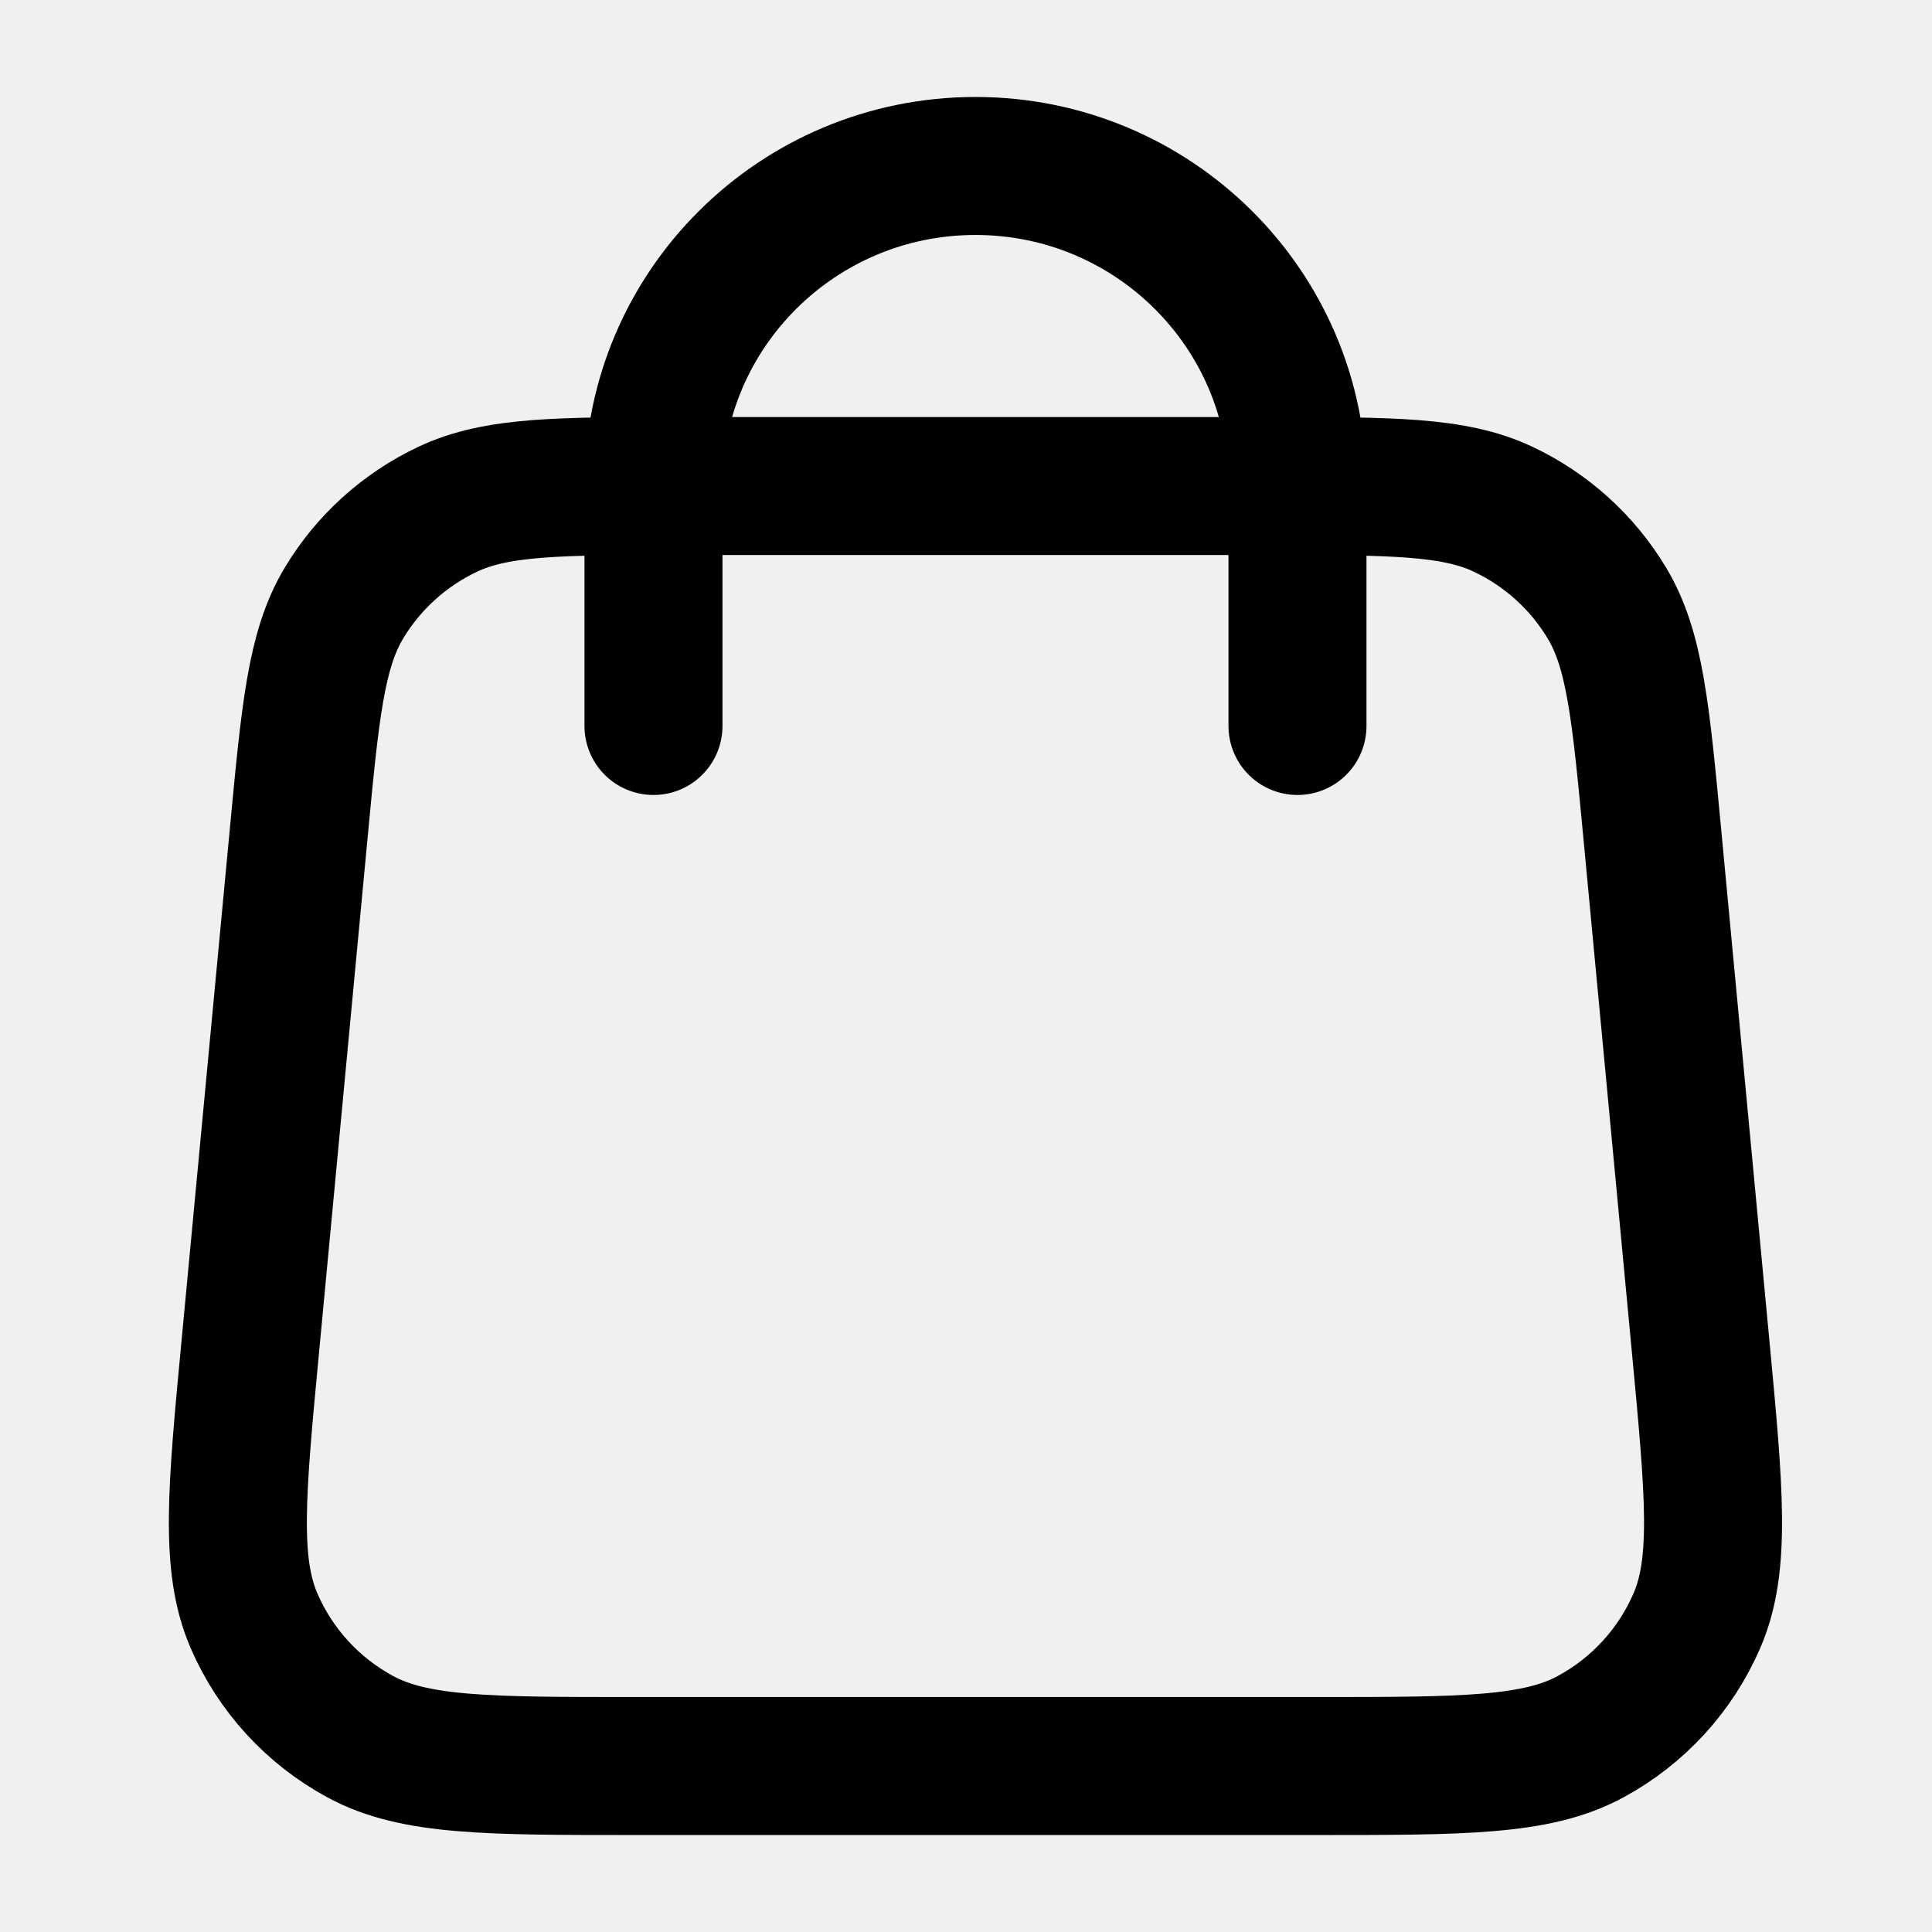
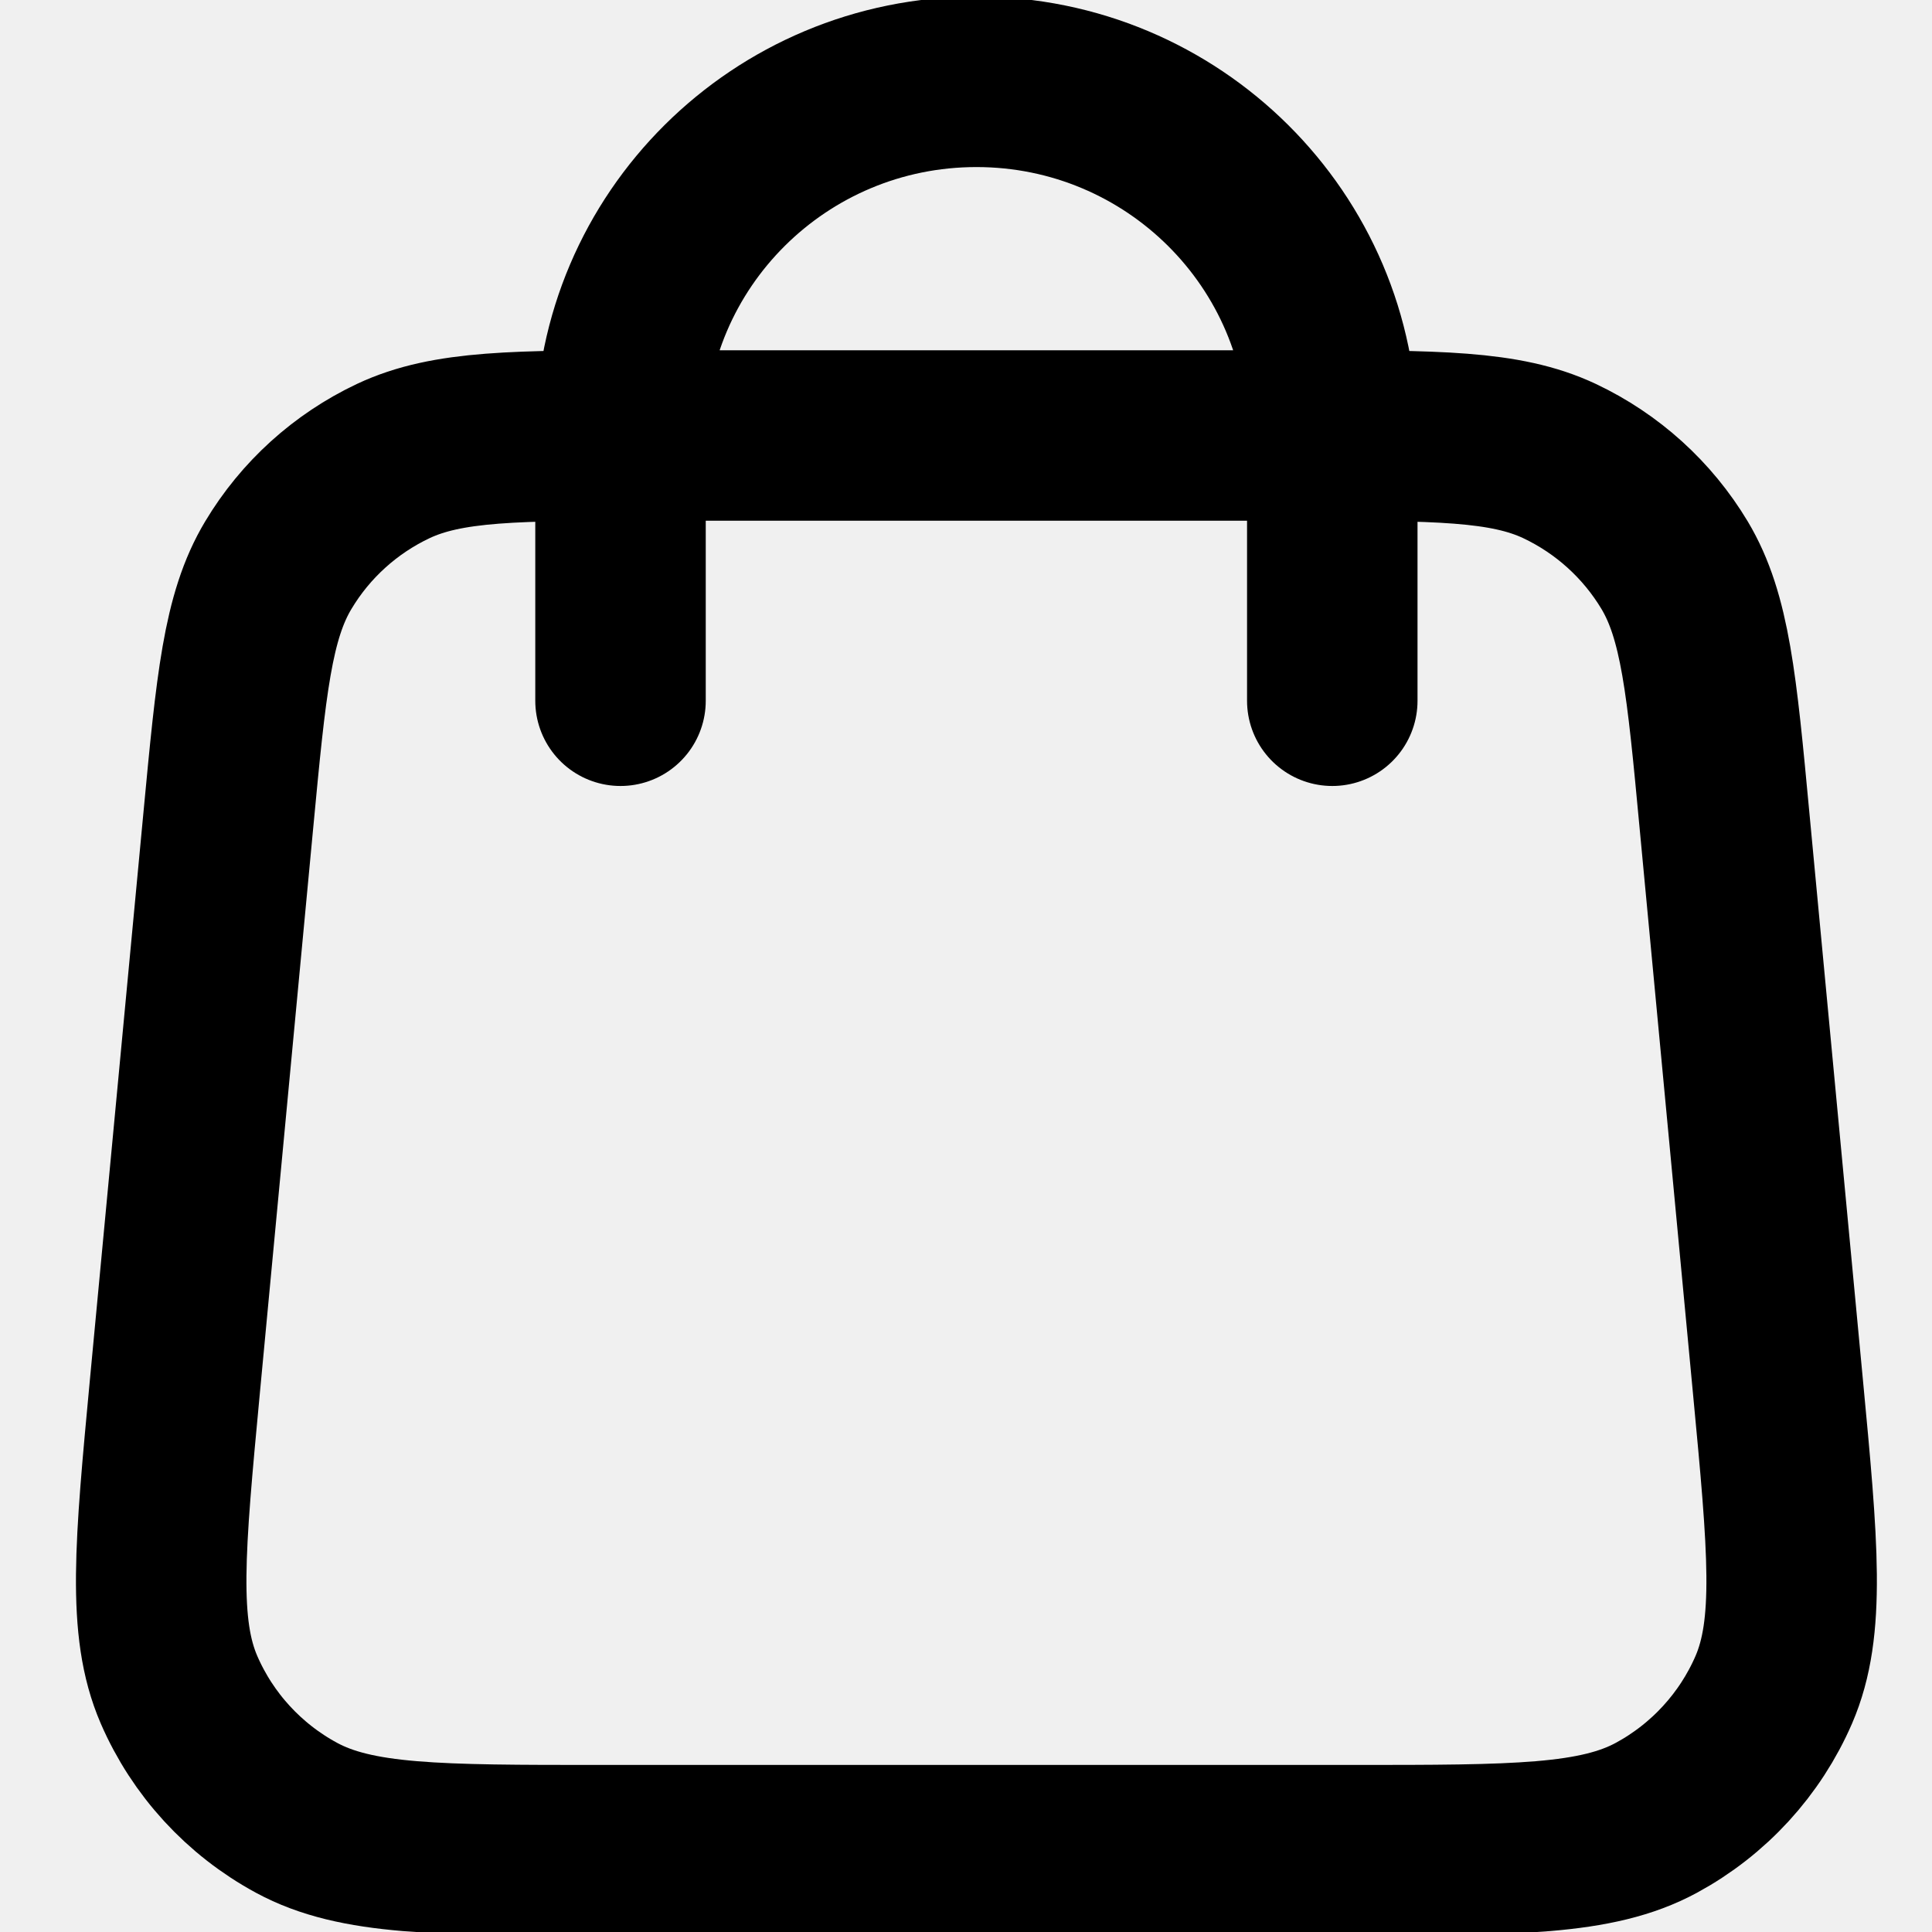
- <svg xmlns="http://www.w3.org/2000/svg" width="21" height="21" viewBox="0 0 21 21" fill="none">
-   <path d="M14.103 7.891V5.283C14.103 3.362 12.536 1.804 10.603 1.804C8.67 1.804 7.103 3.362 7.103 5.283V7.891M3.246 9.067L2.721 14.632C2.571 16.215 2.497 17.006 2.761 17.617C2.993 18.154 3.4 18.598 3.916 18.877C4.503 19.196 5.303 19.196 6.902 19.196H14.303C15.902 19.196 16.702 19.196 17.289 18.877C17.805 18.598 18.212 18.154 18.444 17.617C18.709 17.006 18.634 16.215 18.485 14.632L17.96 9.067C17.834 7.731 17.77 7.063 17.468 6.558C17.202 6.113 16.808 5.757 16.338 5.535C15.804 5.283 15.128 5.283 13.778 5.283L7.427 5.283C6.077 5.283 5.402 5.283 4.867 5.535C4.397 5.757 4.003 6.113 3.737 6.558C3.435 7.063 3.372 7.731 3.246 9.067Z" stroke="black" stroke-width="1.5" stroke-linecap="round" stroke-linejoin="round" />
+ <svg xmlns="http://www.w3.org/2000/svg" width="17" height="17" viewBox="0 0 17 17" fill="none">
+   <g clip-path="url(#clip0_340_1005)">
+     <path d="M11.723 6.166V3.832C11.723 2.113 10.321 0.72 8.592 0.72C6.862 0.72 5.46 2.113 5.46 3.832V6.166M2.009 7.218L1.539 12.197C1.406 13.613 1.339 14.321 1.575 14.868C1.783 15.348 2.147 15.745 2.609 15.995C3.135 16.28 3.85 16.28 5.281 16.28H11.902C13.333 16.28 14.049 16.28 14.575 15.995C15.036 15.745 15.4 15.348 15.608 14.868C15.844 14.321 15.778 13.613 15.644 12.197L15.174 7.218C15.062 6.022 15.005 5.425 14.735 4.973C14.496 4.575 14.144 4.256 13.723 4.057C13.245 3.832 12.641 3.832 11.433 3.832L5.751 3.832C4.542 3.832 3.938 3.832 3.46 4.057C3.039 4.256 2.687 4.575 2.449 4.973C2.178 5.425 2.122 6.022 2.009 7.218Z" stroke="black" stroke-width="1.5" stroke-linecap="round" stroke-linejoin="round" />
+   </g>
+   <defs>
+     <clipPath id="clip0_340_1005">
+       <rect width="17" height="17" fill="white" />
+     </clipPath>
+   </defs>
</svg>
